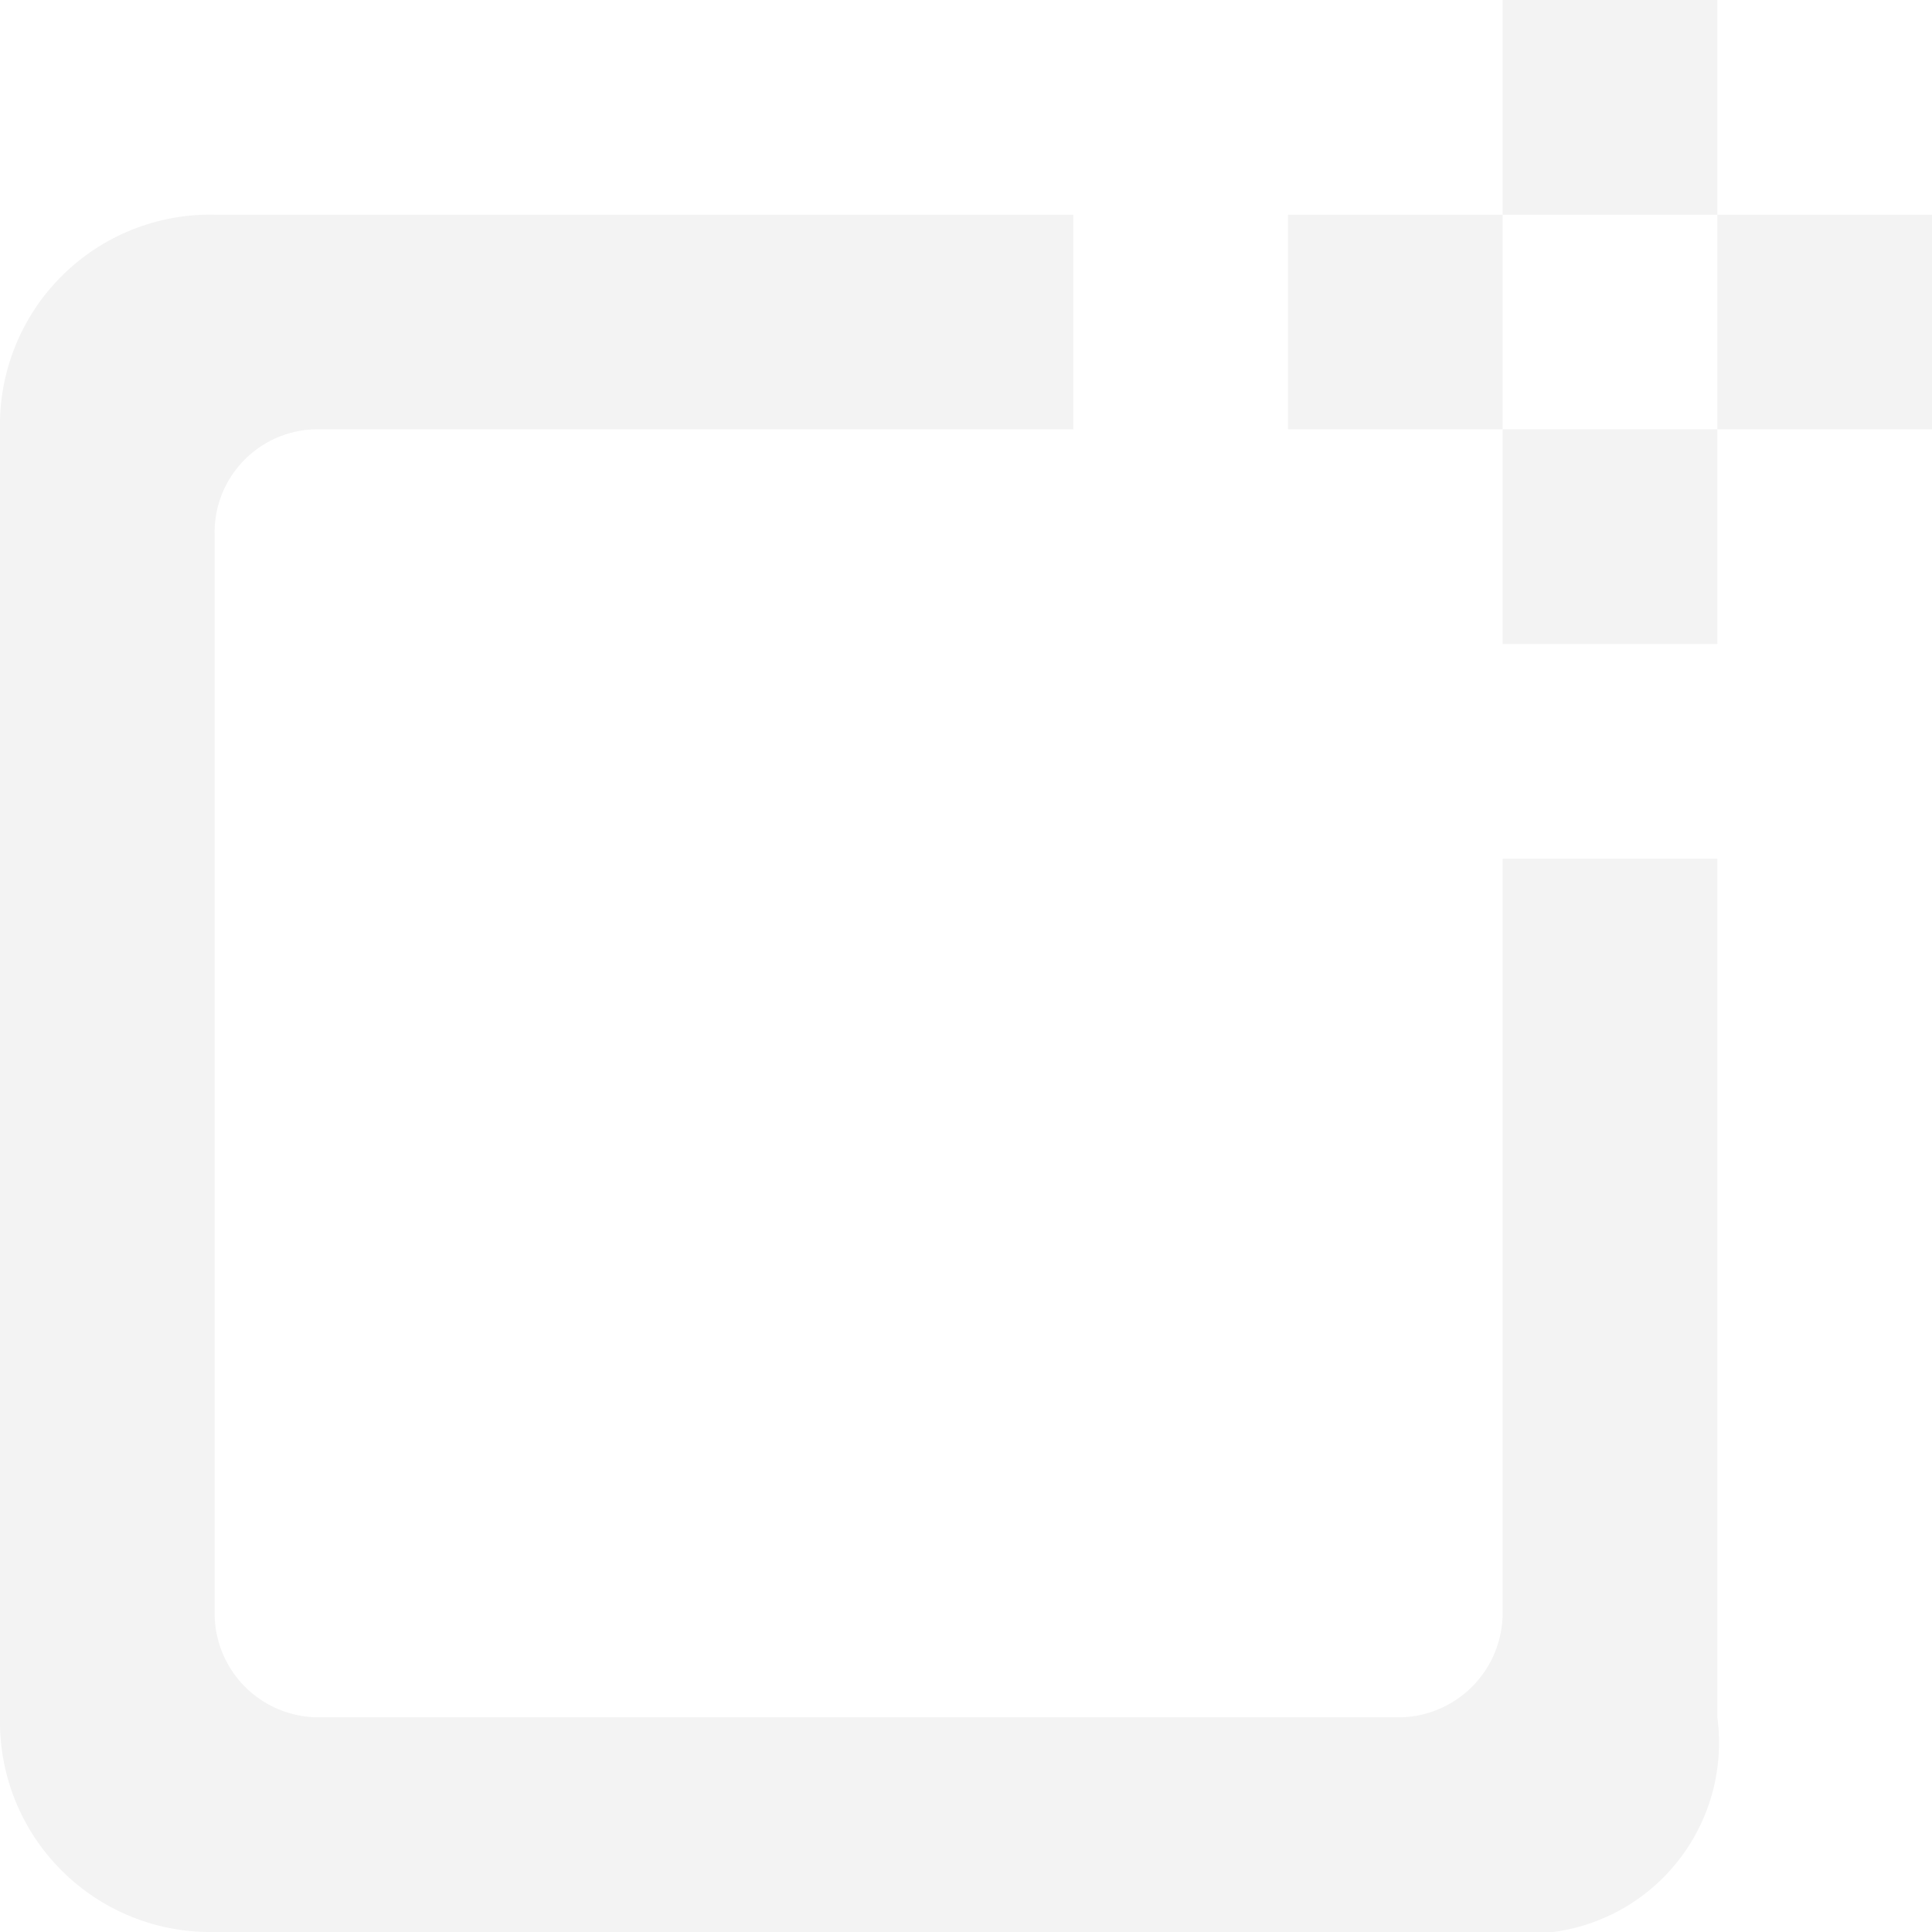
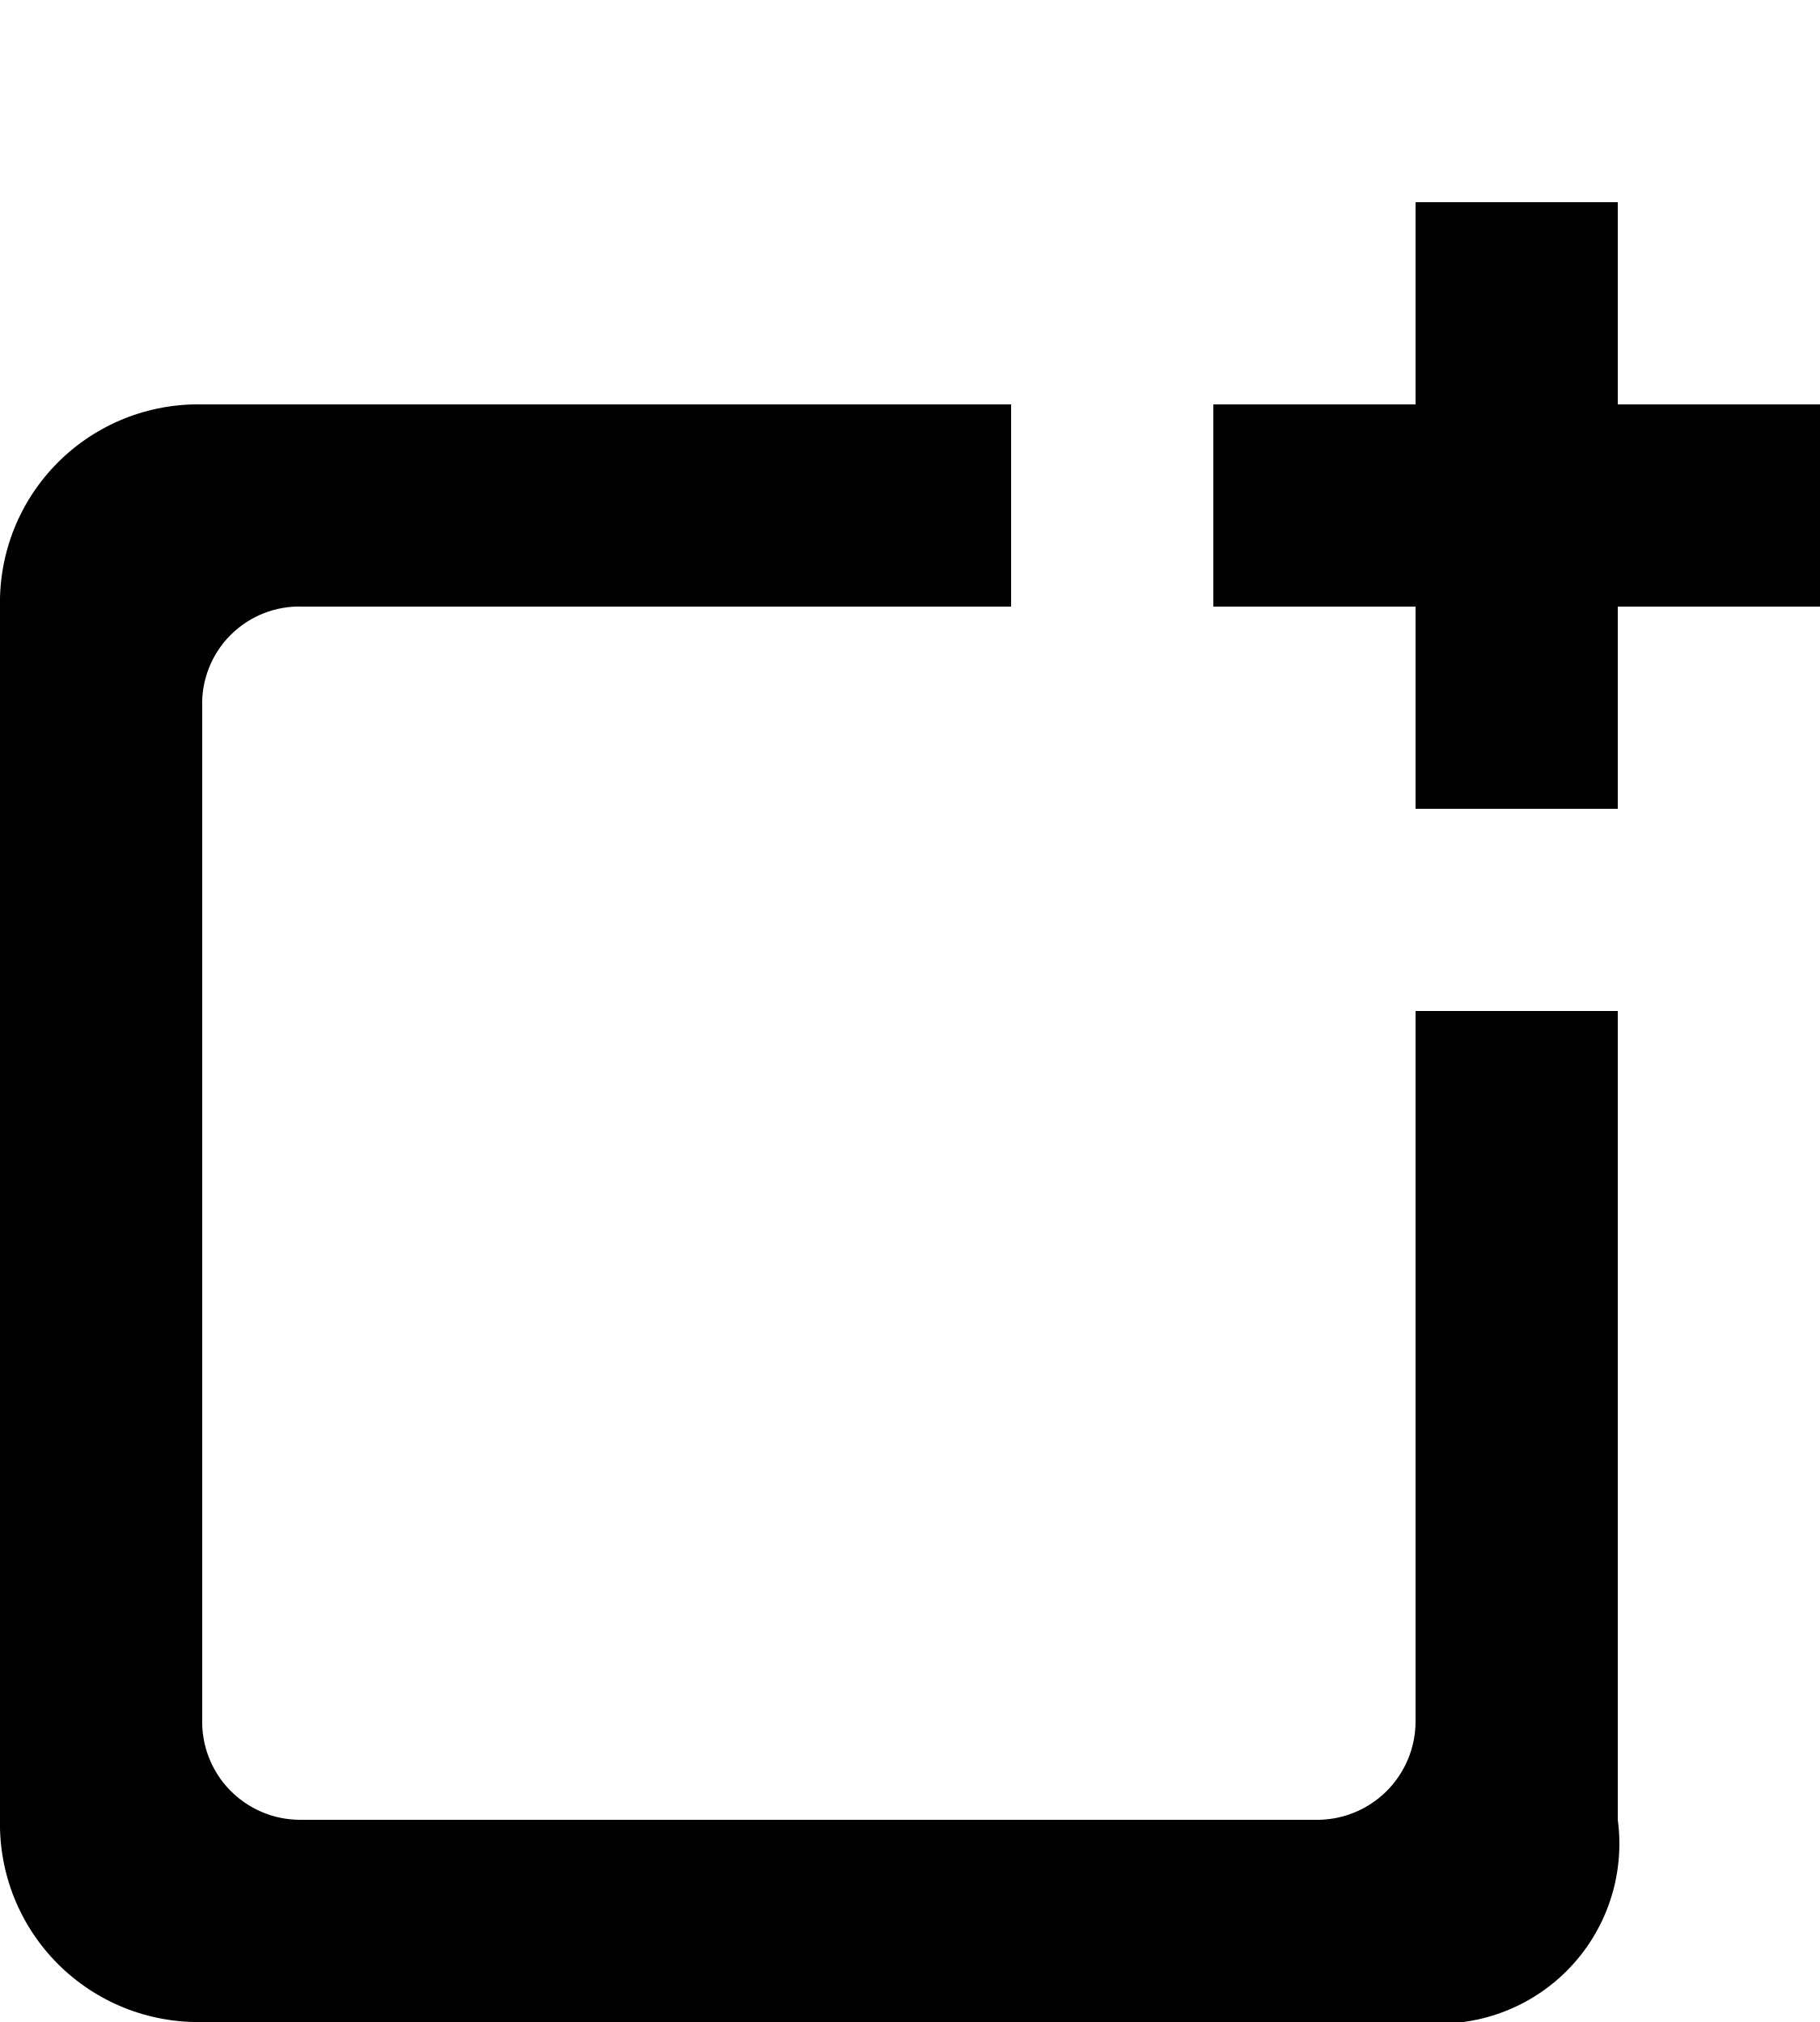
- <svg xmlns="http://www.w3.org/2000/svg" width="18" height="18" viewBox="0 0 18 18">
-   <defs>
-     <style>.cls-1 { fill: #f3f3f3; fill-rule: evenodd; }</style>
-   </defs>
-   <path class="cls-1" d="M14 0h2V6H14V0zM12 2h6V4H12V2zM2 2h8V4H0A1.959 1.959 0 0 1 2 2zM14 8h2v8H13a.974.974 0 0 0 1-.981V8zM0 4H3A.961.961 0 0 0 2 5V18a1.959 1.959 0 0 1-2-2V4zM2 15a.969.969 0 0 0 .966 1H16a1.779 1.779 0 0 1-2 2H2V15z" />
+ <svg xmlns="http://www.w3.org/2000/svg" width="18" height="20" viewBox="0 0 18 20">
+   <path d="M14 2h2V8H14V2zM12 4h6V6H12V4zM2 4h8V6H0A1.959 1.959 0 0 1 2 4zm12 6h2v8H13a.974.974 0 0 0 1-.981V10zM0 6H3A.961.961 0 0 0 2 7V20a1.959 1.959 0 0 1-2-2V6zM2 17a.969.969 0 0 0 .966 1H16a1.779 1.779 0 0 1-2 2H2V17z" />
</svg>
